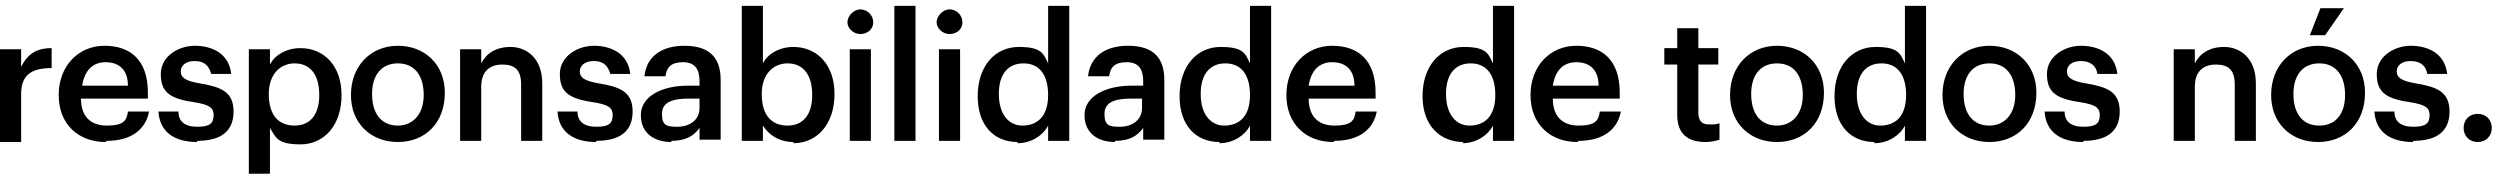
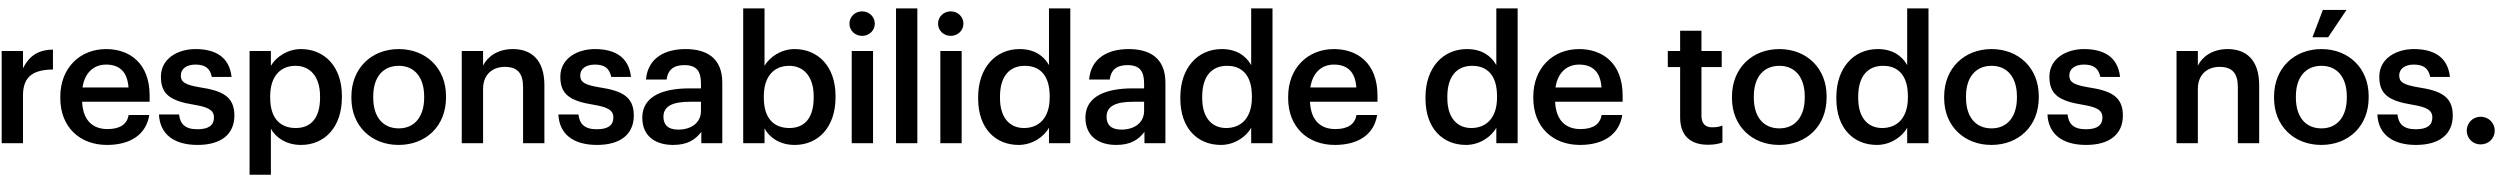
- <svg xmlns="http://www.w3.org/2000/svg" id="Layer_1" data-name="Layer 1" version="1.1" viewBox="0 0 213 15">
-   <path d="M0,12v-7.8h1.8v1.5c.5-1,1.2-1.6,2.6-1.6v1.7c-1.6,0-2.6.5-2.6,2.2v4.1H0ZM9,12.1c-2.3,0-4-1.5-4-4h0c0-2.5,1.7-4.2,3.9-4.2s3.7,1.2,3.7,4v.5h-5.7c0,1.5.8,2.3,2.2,2.3s1.7-.4,1.8-1.2h1.8c-.3,1.6-1.6,2.5-3.6,2.5ZM7,7.3h3.9c0-1.4-.8-2-1.9-2s-1.8.7-2,2ZM16.8,12.1c-2,0-3.2-.9-3.3-2.6h1.7c0,.8.5,1.3,1.6,1.3s1.4-.3,1.4-1-.5-.9-1.7-1.1c-2.1-.3-2.8-.9-2.8-2.4s1.5-2.4,2.9-2.4,2.9.6,3.1,2.4h-1.7c-.2-.7-.6-1.1-1.4-1.1s-1.2.4-1.2.9.4.8,1.6,1c1.8.3,2.9.7,2.9,2.4s-1.1,2.5-3.1,2.5ZM21.2,14.7V4.2h1.8v1.3c.4-.8,1.4-1.4,2.6-1.4,2,0,3.5,1.5,3.5,4h0c0,2.6-1.5,4.2-3.5,4.2s-2.1-.6-2.6-1.4v3.9h-1.8ZM25.1,10.7c1.3,0,2.1-.9,2.1-2.6h0c0-1.9-.9-2.7-2.1-2.7s-2.2.9-2.2,2.6h0c0,1.9.9,2.7,2.2,2.7ZM33.9,10.7c1.3,0,2.2-1,2.2-2.6h0c0-1.7-.8-2.7-2.2-2.7s-2.2,1-2.2,2.6h0c0,1.7.8,2.7,2.2,2.7ZM33.9,12.1c-2.3,0-4-1.6-4-4h0c0-2.5,1.7-4.2,4-4.2s4,1.6,4,4h0c0,2.6-1.7,4.2-4,4.2ZM39.2,12v-7.8h1.8v1.2c.4-.8,1.2-1.4,2.5-1.4s2.7.9,2.7,3.1v4.9h-1.8v-4.8c0-1.2-.5-1.7-1.6-1.7s-1.8.6-1.8,1.9v4.6h-1.8ZM50.8,12.1c-2,0-3.2-.9-3.3-2.6h1.7c0,.8.5,1.3,1.6,1.3s1.4-.3,1.4-1-.5-.9-1.7-1.1c-2.1-.3-2.8-.9-2.8-2.4s1.5-2.4,2.9-2.4,2.9.6,3.1,2.4h-1.7c-.2-.7-.6-1.1-1.4-1.1s-1.2.4-1.2.9.4.8,1.6,1c1.8.3,2.9.7,2.9,2.4s-1.1,2.5-3.1,2.5ZM57.2,12.1c-1.4,0-2.6-.7-2.6-2.3s1.8-2.5,4-2.5h1v-.4c0-1-.4-1.6-1.4-1.6s-1.4.4-1.5,1.2h-1.8c.2-1.8,1.6-2.6,3.4-2.6s3.1.7,3.1,2.9v5.1h-1.8v-1c-.5.7-1.2,1.1-2.4,1.1ZM57.7,10.8c1.1,0,1.9-.6,1.9-1.6v-.8h-.9c-1.4,0-2.3.3-2.3,1.3s.4,1.1,1.3,1.1ZM67.6,12.1c-1.2,0-2.1-.6-2.6-1.4v1.3h-1.8V.5h1.8v4.9c.4-.8,1.4-1.4,2.6-1.4,2,0,3.5,1.5,3.5,4h0c0,2.6-1.5,4.2-3.5,4.2ZM67.1,10.7c1.3,0,2.1-.9,2.1-2.6h0c0-1.9-.9-2.7-2.1-2.7s-2.2.9-2.2,2.6h0c0,1.9.9,2.7,2.2,2.7ZM72.4,12v-7.8h1.8v7.8h-1.8ZM73.3,2.9c-.6,0-1.1-.5-1.1-1s.5-1.1,1.1-1.1,1.1.5,1.1,1.1-.5,1-1.1,1ZM76.2,12V.5h1.8v11.5h-1.8ZM80,12v-7.8h1.8v7.8h-1.8ZM80.9,2.9c-.6,0-1.1-.5-1.1-1s.5-1.1,1.1-1.1,1.1.5,1.1,1.1-.5,1-1.1,1ZM86.7,12.1c-2,0-3.4-1.4-3.4-3.9h0c0-2.6,1.5-4.2,3.5-4.2s2.1.6,2.5,1.4V.5h1.8v11.5h-1.8v-1.3c-.4.8-1.4,1.5-2.6,1.5ZM87.1,10.7c1.3,0,2.2-.8,2.2-2.6h0c0-1.8-.8-2.7-2.1-2.7s-2.1.9-2.1,2.6h0c0,1.8.9,2.7,2,2.7ZM95,12.1c-1.4,0-2.6-.7-2.6-2.3s1.8-2.5,4-2.5h1v-.4c0-1-.4-1.6-1.4-1.6s-1.4.4-1.5,1.2h-1.8c.2-1.8,1.6-2.6,3.4-2.6s3.1.7,3.1,2.9v5.1h-1.8v-1c-.5.7-1.2,1.1-2.4,1.1ZM95.4,10.8c1.1,0,1.9-.6,1.9-1.6v-.8h-.9c-1.4,0-2.3.3-2.3,1.3s.4,1.1,1.3,1.1ZM103.9,12.1c-2,0-3.4-1.4-3.4-3.9h0c0-2.6,1.5-4.2,3.5-4.2s2.1.6,2.5,1.4V.5h1.8v11.5h-1.8v-1.3c-.4.8-1.4,1.5-2.6,1.5ZM104.3,10.7c1.3,0,2.2-.8,2.2-2.6h0c0-1.8-.8-2.7-2.1-2.7s-2.1.9-2.1,2.6h0c0,1.8.9,2.7,2,2.7ZM113.6,12.1c-2.3,0-4-1.5-4-4h0c0-2.5,1.7-4.2,3.9-4.2s3.7,1.2,3.7,4v.5h-5.7c0,1.5.8,2.3,2.2,2.3s1.7-.4,1.8-1.2h1.8c-.3,1.6-1.6,2.5-3.6,2.5ZM111.5,7.3h3.9c0-1.4-.8-2-1.9-2s-1.8.7-2,2ZM124.7,12.1c-2,0-3.5-1.4-3.5-3.9h0c0-2.6,1.5-4.2,3.5-4.2s2.1.6,2.5,1.4V.5h1.8v11.5h-1.8v-1.3c-.4.8-1.4,1.5-2.6,1.5ZM125.2,10.7c1.3,0,2.2-.8,2.2-2.6h0c0-1.8-.8-2.7-2.1-2.7s-2.1.9-2.1,2.6h0c0,1.8.9,2.7,2,2.7ZM134.4,12.1c-2.3,0-4-1.5-4-4h0c0-2.5,1.7-4.2,3.9-4.2s3.7,1.2,3.7,4v.5h-5.7c0,1.5.8,2.3,2.2,2.3s1.7-.4,1.8-1.2h1.8c-.3,1.6-1.6,2.5-3.6,2.5ZM132.3,7.3h3.9c0-1.4-.8-2-1.9-2s-1.8.7-2,2ZM145.3,12.1c-1.6,0-2.4-.8-2.4-2.3v-4.3h-1.1v-1.4h1.1v-1.7h1.8v1.7h1.7v1.4h-1.7v4.1c0,.7.3,1,.9,1s.6,0,.9-.1v1.4c-.3.1-.7.2-1.2.2ZM151.4,10.7c1.3,0,2.2-1,2.2-2.6h0c0-1.7-.8-2.7-2.2-2.7s-2.2,1-2.2,2.6h0c0,1.7.8,2.7,2.2,2.7ZM151.4,12.1c-2.3,0-4-1.6-4-4h0c0-2.5,1.7-4.2,4-4.2s4,1.6,4,4h0c0,2.6-1.7,4.2-4,4.2ZM159.7,12.1c-2,0-3.4-1.4-3.4-3.9h0c0-2.6,1.5-4.2,3.5-4.2s2.1.6,2.5,1.4V.5h1.8v11.5h-1.8v-1.3c-.4.8-1.4,1.5-2.6,1.5ZM160.2,10.7c1.3,0,2.2-.8,2.2-2.6h0c0-1.8-.8-2.7-2.1-2.7s-2.1.9-2.1,2.6h0c0,1.8.9,2.7,2,2.7ZM169.5,10.7c1.3,0,2.2-1,2.2-2.6h0c0-1.7-.8-2.7-2.2-2.7s-2.2,1-2.2,2.6h0c0,1.7.8,2.7,2.2,2.7ZM169.5,12.1c-2.3,0-4-1.6-4-4h0c0-2.5,1.7-4.2,4-4.2s4,1.6,4,4h0c0,2.6-1.7,4.2-4,4.2ZM177.5,12.1c-2,0-3.2-.9-3.3-2.6h1.7c0,.8.5,1.3,1.6,1.3s1.4-.3,1.4-1-.5-.9-1.7-1.1c-2.1-.3-2.8-.9-2.8-2.4s1.5-2.4,2.9-2.4,2.9.6,3.1,2.4h-1.7c-.1-.7-.6-1.1-1.4-1.1s-1.2.4-1.2.9.4.8,1.6,1c1.8.3,2.9.7,2.9,2.4s-1.1,2.5-3.1,2.5ZM185.2,12v-7.8h1.8v1.2c.4-.8,1.2-1.4,2.5-1.4s2.7.9,2.7,3.1v4.9h-1.8v-4.8c0-1.2-.5-1.7-1.6-1.7s-1.8.6-1.8,1.9v4.6h-1.8ZM196.8,3l.9-2.3h2l-1.6,2.3h-1.3ZM197.6,10.7c1.4,0,2.2-1,2.2-2.6h0c0-1.7-.8-2.7-2.2-2.7s-2.2,1-2.2,2.6h0c0,1.7.8,2.7,2.2,2.7ZM197.5,12.1c-2.3,0-4-1.6-4-4h0c0-2.5,1.7-4.2,4-4.2s4,1.6,4,4h0c0,2.6-1.7,4.2-4,4.2ZM205.6,12.1c-2,0-3.2-.9-3.3-2.6h1.7c0,.8.5,1.3,1.6,1.3s1.4-.3,1.4-1-.5-.9-1.7-1.1c-2.1-.3-2.8-.9-2.8-2.4s1.5-2.4,2.9-2.4,2.9.6,3.1,2.4h-1.7c-.1-.7-.6-1.1-1.4-1.1s-1.2.4-1.2.9.4.8,1.6,1c1.8.3,2.9.7,2.9,2.4s-1.1,2.5-3.1,2.5ZM211.1,12.1c-.7,0-1.2-.5-1.2-1.2s.5-1.2,1.2-1.2,1.2.5,1.2,1.2-.5,1.2-1.2,1.2Z" fill="#000" stroke-width="0" />
+ <svg xmlns="http://www.w3.org/2000/svg" width="227" height="16" viewBox="0 0 227 16" fill="none">
+   <path d="M0.152 13V4.632H2.088V6.2C2.616 5.144 3.4 4.52 4.808 4.504V6.312C3.112 6.328 2.088 6.872 2.088 8.648V13H0.152ZM9.715 13.16C7.251 13.16 5.475 11.544 5.475 8.904V8.776C5.475 6.184 7.251 4.456 9.635 4.456C11.715 4.456 13.587 5.688 13.587 8.68V9.24H7.459C7.523 10.824 8.323 11.72 9.763 11.72C10.931 11.72 11.539 11.256 11.683 10.44H13.555C13.283 12.2 11.859 13.16 9.715 13.16ZM7.491 7.944H11.667C11.571 6.504 10.835 5.864 9.635 5.864C8.467 5.864 7.683 6.648 7.491 7.944ZM17.939 13.16C15.778 13.16 14.514 12.168 14.434 10.392H16.259C16.355 11.24 16.787 11.736 17.922 11.736C18.962 11.736 19.427 11.368 19.427 10.664C19.427 9.976 18.866 9.72 17.634 9.512C15.427 9.16 14.611 8.536 14.611 6.968C14.611 5.288 16.178 4.456 17.747 4.456C19.459 4.456 20.819 5.096 21.026 6.984H19.235C19.075 6.216 18.642 5.864 17.747 5.864C16.915 5.864 16.419 6.264 16.419 6.856C16.419 7.464 16.819 7.704 18.146 7.928C20.114 8.232 21.282 8.712 21.282 10.488C21.282 12.184 20.082 13.16 17.939 13.16ZM22.661 15.864V4.632H24.597V5.976C25.061 5.176 26.101 4.456 27.333 4.456C29.429 4.456 31.045 6.008 31.045 8.712V8.84C31.045 11.528 29.493 13.16 27.333 13.16C26.005 13.16 25.045 12.504 24.597 11.688V15.864H22.661ZM26.853 11.624C28.277 11.624 29.061 10.664 29.061 8.872V8.744C29.061 6.888 28.101 5.976 26.837 5.976C25.493 5.976 24.533 6.888 24.533 8.744V8.872C24.533 10.744 25.445 11.624 26.853 11.624ZM36.21 11.656C37.65 11.656 38.514 10.584 38.514 8.872V8.76C38.514 7.032 37.65 5.976 36.21 5.976C34.77 5.976 33.89 7.016 33.89 8.744V8.872C33.89 10.584 34.738 11.656 36.21 11.656ZM36.194 13.16C33.73 13.16 31.906 11.448 31.906 8.904V8.776C31.906 6.184 33.746 4.456 36.21 4.456C38.658 4.456 40.498 6.168 40.498 8.728V8.856C40.498 11.464 38.658 13.16 36.194 13.16ZM41.927 13V4.632H43.863V5.96C44.263 5.144 45.191 4.456 46.567 4.456C48.247 4.456 49.431 5.432 49.431 7.736V13H47.495V7.912C47.495 6.648 46.983 6.072 45.831 6.072C44.743 6.072 43.863 6.744 43.863 8.072V13H41.927ZM54.205 13.16C52.045 13.16 50.781 12.168 50.701 10.392H52.525C52.621 11.24 53.053 11.736 54.189 11.736C55.229 11.736 55.693 11.368 55.693 10.664C55.693 9.976 55.133 9.72 53.901 9.512C51.693 9.16 50.877 8.536 50.877 6.968C50.877 5.288 52.445 4.456 54.013 4.456C55.725 4.456 57.085 5.096 57.293 6.984H55.501C55.341 6.216 54.909 5.864 54.013 5.864C53.181 5.864 52.685 6.264 52.685 6.856C52.685 7.464 53.085 7.704 54.413 7.928C56.381 8.232 57.549 8.712 57.549 10.488C57.549 12.184 56.349 13.16 54.205 13.16ZM61.12 13.16C59.584 13.16 58.32 12.424 58.32 10.68C58.32 8.728 60.208 8.024 62.608 8.024H63.648V7.592C63.648 6.472 63.264 5.912 62.128 5.912C61.12 5.912 60.624 6.392 60.528 7.224H58.656C58.816 5.272 60.368 4.456 62.24 4.456C64.112 4.456 65.584 5.224 65.584 7.512V13H63.68V11.976C63.136 12.696 62.4 13.16 61.12 13.16ZM61.584 11.768C62.768 11.768 63.648 11.144 63.648 10.072V9.24H62.656C61.184 9.24 60.24 9.576 60.24 10.6C60.24 11.304 60.624 11.768 61.584 11.768ZM72.155 13.16C70.827 13.16 69.867 12.504 69.419 11.656V13H67.483V0.76H69.419V5.976C69.883 5.176 70.923 4.456 72.155 4.456C74.251 4.456 75.867 6.008 75.867 8.712V8.84C75.867 11.528 74.315 13.16 72.155 13.16ZM71.675 11.624C73.099 11.624 73.883 10.664 73.883 8.872V8.744C73.883 6.888 72.923 5.976 71.659 5.976C70.315 5.976 69.355 6.888 69.355 8.744V8.872C69.355 10.744 70.267 11.624 71.675 11.624ZM77.336 13V4.632H79.272V13H77.336ZM78.28 3.256C77.64 3.256 77.128 2.776 77.128 2.152C77.128 1.512 77.64 1.032 78.28 1.032C78.92 1.032 79.432 1.512 79.432 2.152C79.432 2.776 78.92 3.256 78.28 3.256ZM81.359 13V0.76H83.295V13H81.359ZM85.383 13V4.632H87.319V13H85.383ZM86.327 3.256C85.687 3.256 85.175 2.776 85.175 2.152C85.175 1.512 85.687 1.032 86.327 1.032C86.967 1.032 87.479 1.512 87.479 2.152C87.479 2.776 86.967 3.256 86.327 3.256ZM92.495 13.16C90.399 13.16 88.815 11.672 88.815 8.952V8.824C88.815 6.152 90.399 4.456 92.575 4.456C93.935 4.456 94.783 5.08 95.247 5.912V0.76H97.183V13H95.247V11.592C94.799 12.424 93.727 13.16 92.495 13.16ZM92.975 11.624C94.319 11.624 95.311 10.728 95.311 8.856V8.728C95.311 6.888 94.463 5.976 93.055 5.976C91.631 5.976 90.799 6.968 90.799 8.776V8.904C90.799 10.744 91.727 11.624 92.975 11.624ZM101.356 13.16C99.82 13.16 98.556 12.424 98.556 10.68C98.556 8.728 100.444 8.024 102.844 8.024H103.884V7.592C103.884 6.472 103.5 5.912 102.364 5.912C101.356 5.912 100.86 6.392 100.764 7.224H98.892C99.052 5.272 100.604 4.456 102.476 4.456C104.348 4.456 105.82 5.224 105.82 7.512V13H103.916V11.976C103.372 12.696 102.636 13.16 101.356 13.16ZM101.82 11.768C103.004 11.768 103.884 11.144 103.884 10.072V9.24H102.892C101.42 9.24 100.476 9.576 100.476 10.6C100.476 11.304 100.86 11.768 101.82 11.768ZM110.855 13.16C108.759 13.16 107.175 11.672 107.175 8.952V8.824C107.175 6.152 108.759 4.456 110.935 4.456C112.295 4.456 113.143 5.08 113.607 5.912V0.76H115.543V13H113.607V11.592C113.159 12.424 112.087 13.16 110.855 13.16ZM111.335 11.624C112.679 11.624 113.671 10.728 113.671 8.856V8.728C113.671 6.888 112.823 5.976 111.415 5.976C109.991 5.976 109.159 6.968 109.159 8.776V8.904C109.159 10.744 110.087 11.624 111.335 11.624ZM121.204 13.16C118.74 13.16 116.964 11.544 116.964 8.904V8.776C116.964 6.184 118.74 4.456 121.124 4.456C123.204 4.456 125.076 5.688 125.076 8.68V9.24H118.948C119.012 10.824 119.812 11.72 121.252 11.72C122.42 11.72 123.028 11.256 123.172 10.44H125.044C124.772 12.2 123.348 13.16 121.204 13.16ZM118.98 7.944H123.156C123.06 6.504 122.324 5.864 121.124 5.864C119.956 5.864 119.172 6.648 118.98 7.944ZM133.114 13.16C131.018 13.16 129.434 11.672 129.434 8.952V8.824C129.434 6.152 131.018 4.456 133.194 4.456C134.554 4.456 135.402 5.08 135.866 5.912V0.76H137.802V13H135.866V11.592C135.418 12.424 134.346 13.16 133.114 13.16ZM133.594 11.624C134.938 11.624 135.93 10.728 135.93 8.856V8.728C135.93 6.888 135.082 5.976 133.674 5.976C132.25 5.976 131.418 6.968 131.418 8.776V8.904C131.418 10.744 132.346 11.624 133.594 11.624ZM143.463 13.16C140.999 13.16 139.223 11.544 139.223 8.904V8.776C139.223 6.184 140.999 4.456 143.383 4.456C145.463 4.456 147.335 5.688 147.335 8.68V9.24H141.207C141.271 10.824 142.071 11.72 143.511 11.72C144.679 11.72 145.287 11.256 145.431 10.44H147.303C147.031 12.2 145.607 13.16 143.463 13.16ZM141.239 7.944H145.415C145.319 6.504 144.583 5.864 143.383 5.864C142.215 5.864 141.431 6.648 141.239 7.944ZM155.084 13.144C153.42 13.144 152.556 12.248 152.556 10.664V6.088H151.436V4.632H152.556V2.792H154.492V4.632H156.332V6.088H154.492V10.488C154.492 11.224 154.844 11.56 155.452 11.56C155.836 11.56 156.124 11.512 156.396 11.4V12.936C156.092 13.048 155.676 13.144 155.084 13.144ZM161.567 11.656C163.007 11.656 163.871 10.584 163.871 8.872V8.76C163.871 7.032 163.007 5.976 161.567 5.976C160.127 5.976 159.247 7.016 159.247 8.744V8.872C159.247 10.584 160.095 11.656 161.567 11.656ZM161.551 13.16C159.087 13.16 157.263 11.448 157.263 8.904V8.776C157.263 6.184 159.103 4.456 161.567 4.456C164.015 4.456 165.855 6.168 165.855 8.728V8.856C165.855 11.464 164.015 13.16 161.551 13.16ZM170.42 13.16C168.324 13.16 166.74 11.672 166.74 8.952V8.824C166.74 6.152 168.324 4.456 170.5 4.456C171.86 4.456 172.708 5.08 173.172 5.912V0.76H175.108V13H173.172V11.592C172.724 12.424 171.652 13.16 170.42 13.16ZM170.9 11.624C172.244 11.624 173.236 10.728 173.236 8.856V8.728C173.236 6.888 172.388 5.976 170.98 5.976C169.556 5.976 168.724 6.968 168.724 8.776V8.904C168.724 10.744 169.652 11.624 170.9 11.624ZM180.833 11.656C182.273 11.656 183.137 10.584 183.137 8.872V8.76C183.137 7.032 182.273 5.976 180.833 5.976C179.393 5.976 178.513 7.016 178.513 8.744V8.872C178.513 10.584 179.361 11.656 180.833 11.656ZM180.817 13.16C178.353 13.16 176.529 11.448 176.529 8.904V8.776C176.529 6.184 178.369 4.456 180.833 4.456C183.281 4.456 185.121 6.168 185.121 8.728V8.856C185.121 11.464 183.281 13.16 180.817 13.16ZM189.414 13.16C187.254 13.16 185.99 12.168 185.91 10.392H187.734C187.83 11.24 188.262 11.736 189.398 11.736C190.438 11.736 190.902 11.368 190.902 10.664C190.902 9.976 190.342 9.72 189.11 9.512C186.902 9.16 186.086 8.536 186.086 6.968C186.086 5.288 187.654 4.456 189.222 4.456C190.934 4.456 192.294 5.096 192.502 6.984H190.71C190.55 6.216 190.118 5.864 189.222 5.864C188.39 5.864 187.894 6.264 187.894 6.856C187.894 7.464 188.294 7.704 189.622 7.928C191.59 8.232 192.758 8.712 192.758 10.488C192.758 12.184 191.558 13.16 189.414 13.16ZM197.629 13V4.632H199.565V5.96C199.965 5.144 200.893 4.456 202.269 4.456C203.949 4.456 205.133 5.432 205.133 7.736V13H203.197V7.912C203.197 6.648 202.685 6.072 201.533 6.072C200.445 6.072 199.565 6.744 199.565 8.072V13H197.629ZM209.971 3.384L210.915 0.904H213.059L211.395 3.384H209.971ZM210.787 11.656C212.227 11.656 213.091 10.584 213.091 8.872V8.76C213.091 7.032 212.227 5.976 210.787 5.976C209.347 5.976 208.467 7.016 208.467 8.744V8.872C208.467 10.584 209.315 11.656 210.787 11.656ZM210.771 13.16C208.307 13.16 206.483 11.448 206.483 8.904V8.776C206.483 6.184 208.323 4.456 210.787 4.456C213.235 4.456 215.075 6.168 215.075 8.728V8.856C215.075 11.464 213.235 13.16 210.771 13.16ZM219.368 13.16C217.208 13.16 215.944 12.168 215.864 10.392H217.688C217.784 11.24 218.216 11.736 219.352 11.736C220.392 11.736 220.856 11.368 220.856 10.664C220.856 9.976 220.296 9.72 219.064 9.512C216.856 9.16 216.04 8.536 216.04 6.968C216.04 5.288 217.608 4.456 219.176 4.456C220.888 4.456 222.248 5.096 222.456 6.984H220.664C220.504 6.216 220.072 5.864 219.176 5.864C218.344 5.864 217.848 6.264 217.848 6.856C217.848 7.464 218.248 7.704 219.576 7.928C221.544 8.232 222.712 8.712 222.712 10.488C222.712 12.184 221.512 13.16 219.368 13.16ZM225.243 13.112C224.539 13.112 223.979 12.568 223.979 11.864C223.979 11.16 224.539 10.6 225.243 10.6C225.963 10.6 226.523 11.16 226.523 11.864C226.523 12.568 225.963 13.112 225.243 13.112Z" fill="black" />
</svg>
